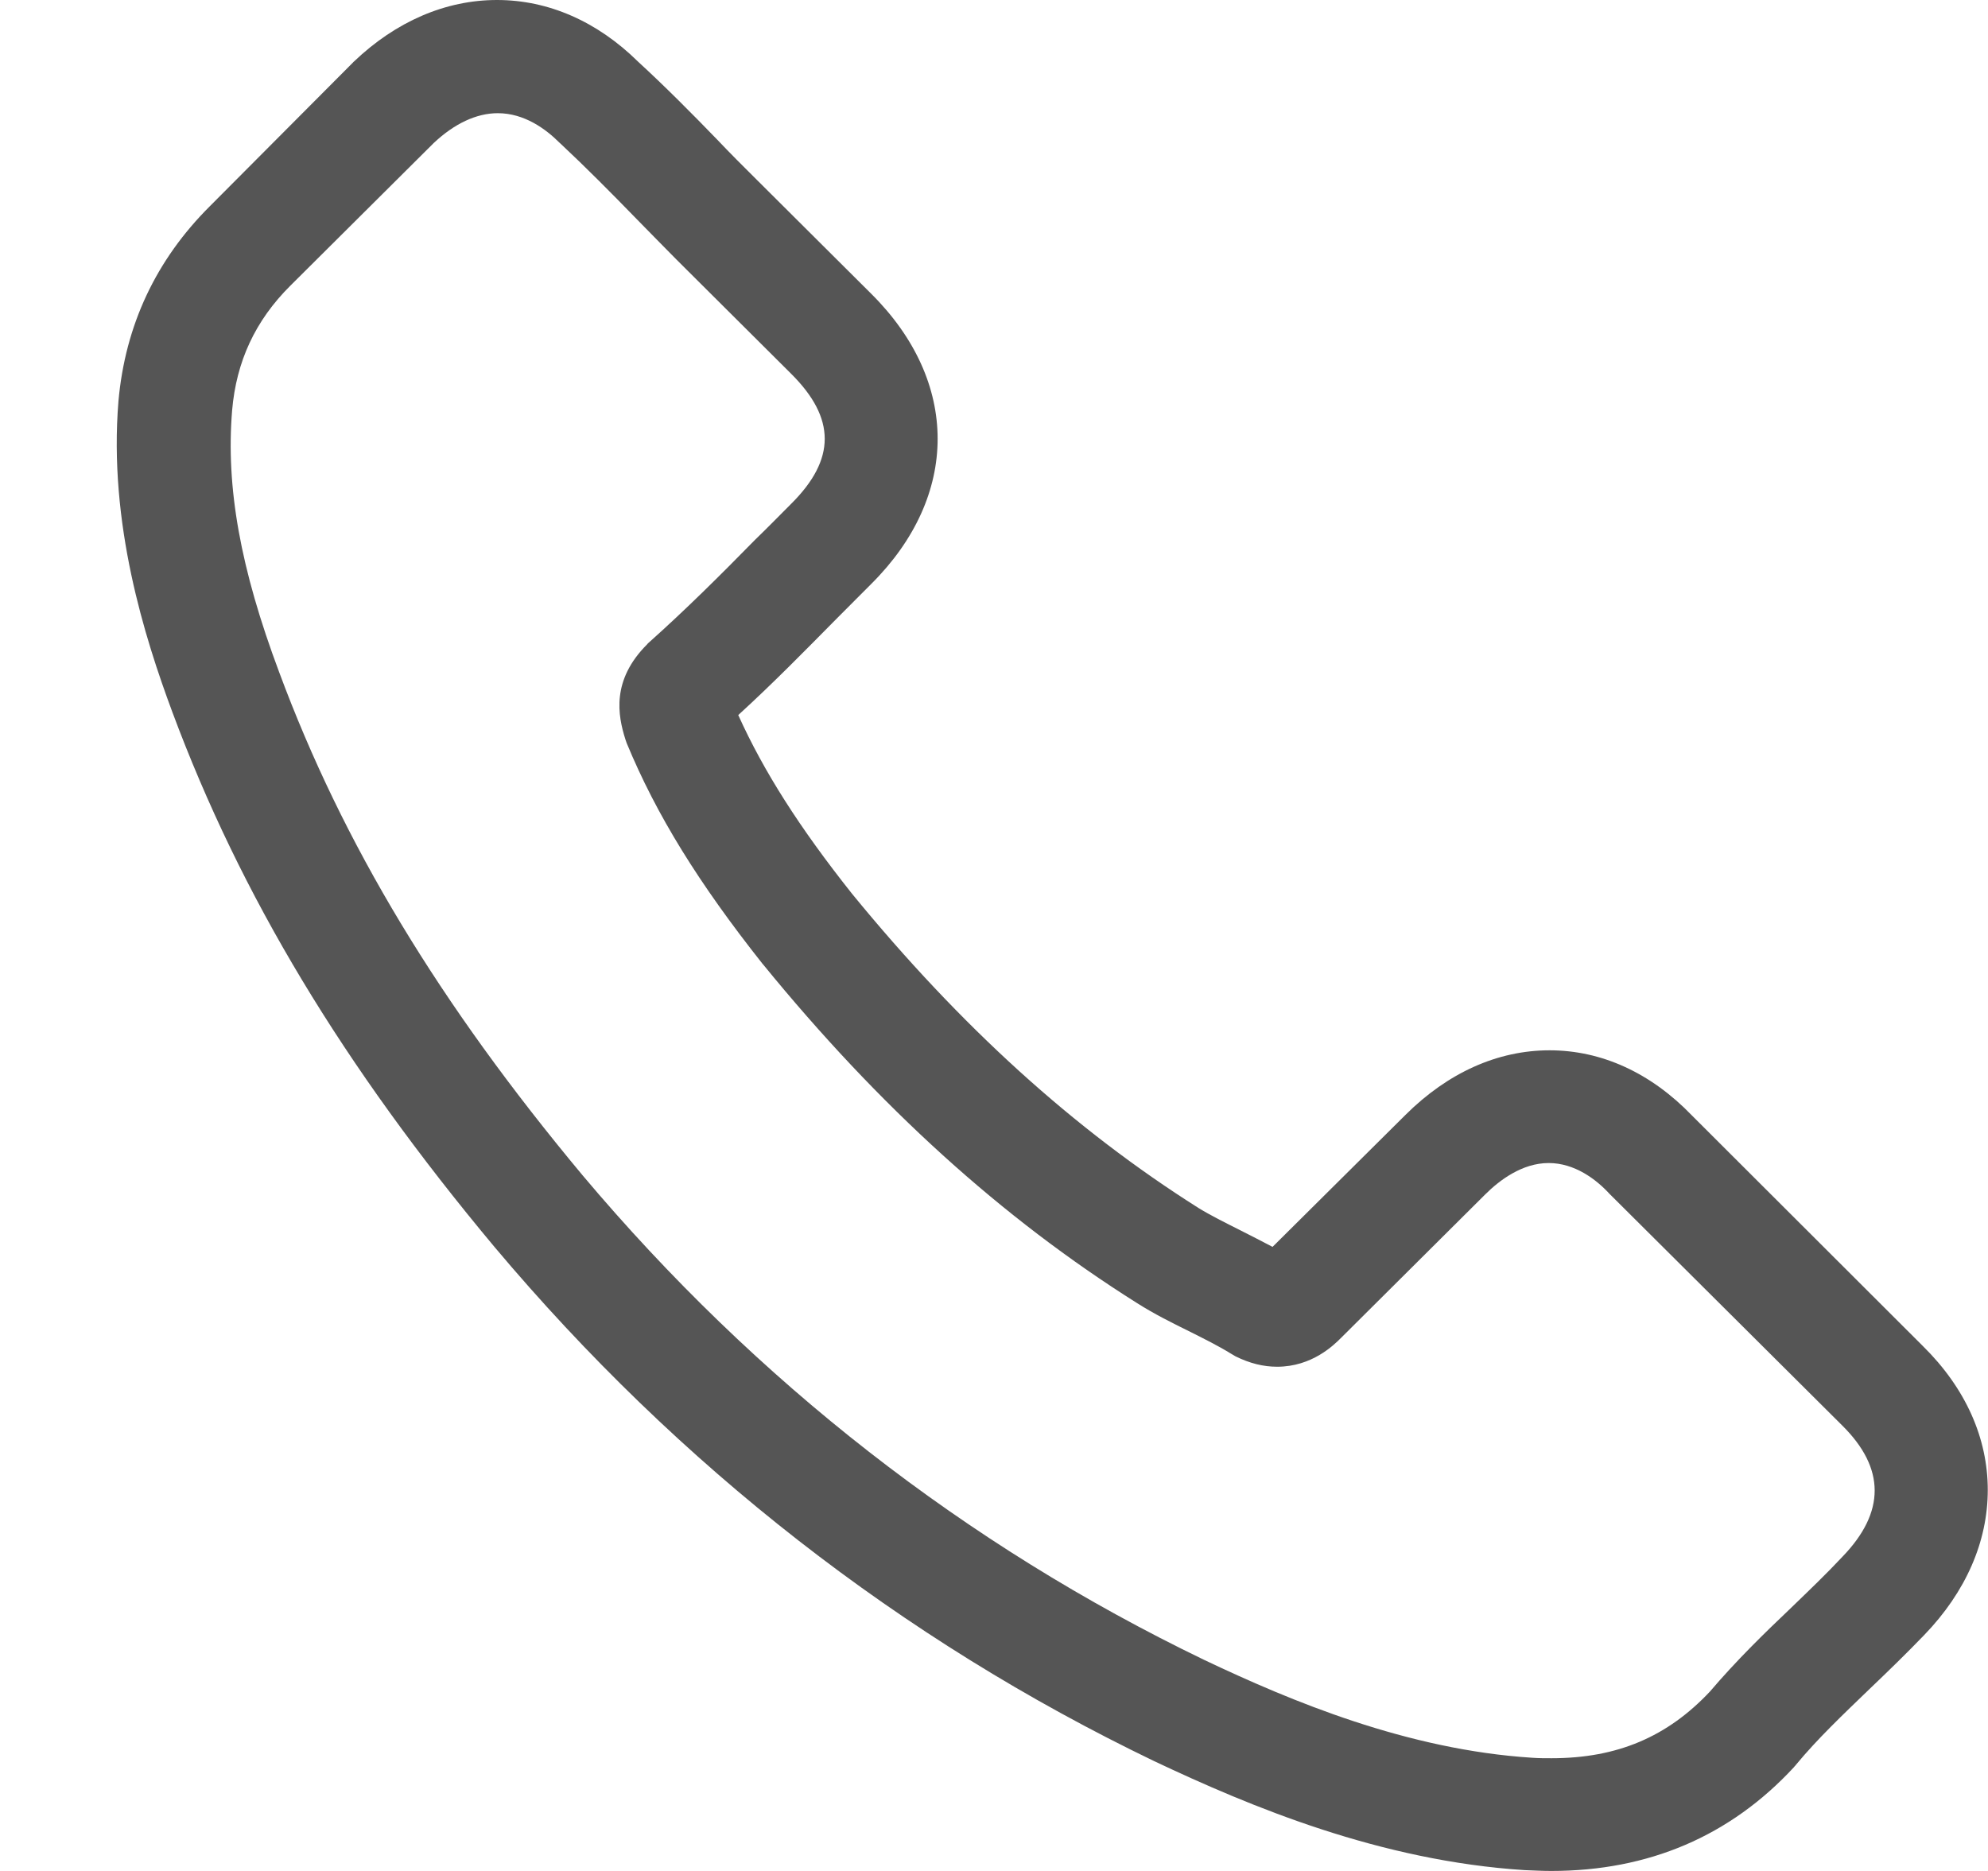
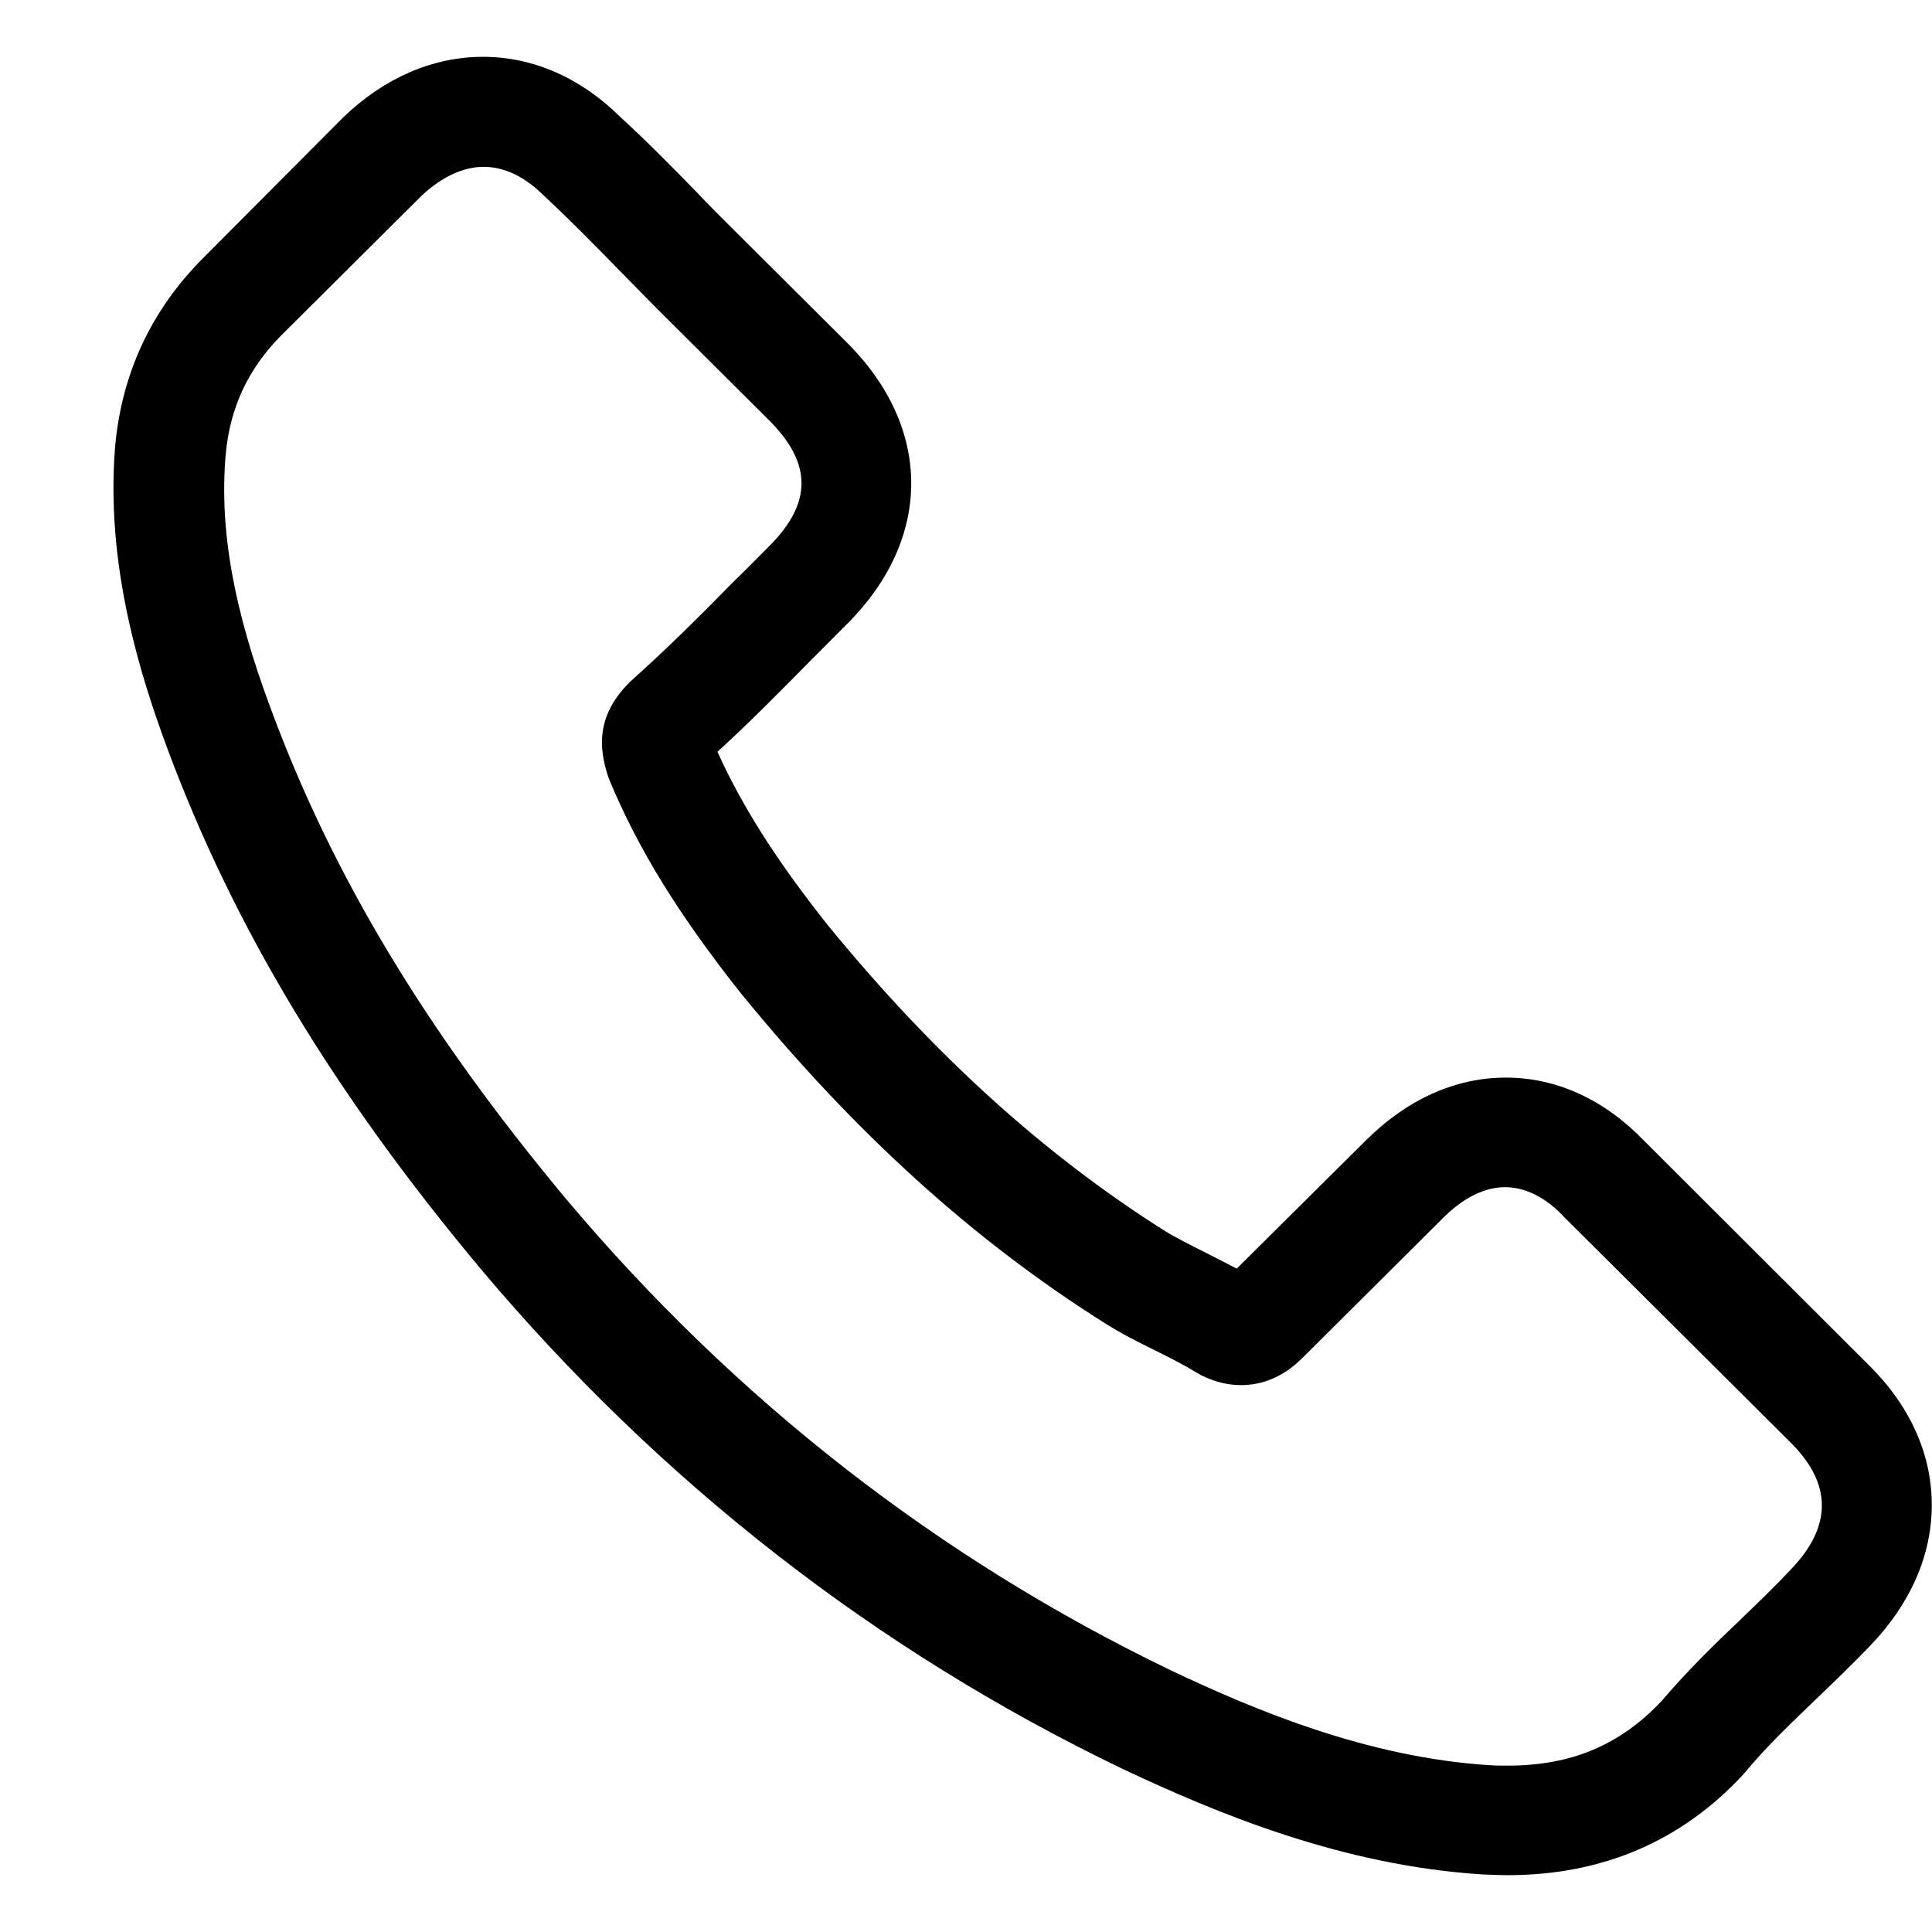
- <svg xmlns="http://www.w3.org/2000/svg" width="17" height="16" viewBox="0 0 17 16" fill="none">
-   <path d="M14.467 9.538C14.118 9.176 13.697 8.982 13.251 8.982C12.808 8.982 12.383 9.172 12.019 9.534L10.882 10.663C10.788 10.613 10.694 10.566 10.604 10.52C10.475 10.455 10.352 10.394 10.248 10.33C9.182 9.656 8.214 8.778 7.285 7.642C6.835 7.075 6.532 6.599 6.313 6.115C6.608 5.846 6.882 5.566 7.148 5.297C7.249 5.197 7.35 5.093 7.451 4.993C8.207 4.24 8.207 3.265 7.451 2.513L6.468 1.534C6.356 1.423 6.241 1.308 6.133 1.194C5.917 0.971 5.69 0.742 5.456 0.527C5.107 0.183 4.689 0 4.25 0C3.811 0 3.386 0.183 3.026 0.527C3.022 0.53 3.022 0.53 3.019 0.534L1.795 1.763C1.334 2.222 1.071 2.781 1.013 3.43C0.927 4.477 1.237 5.452 1.474 6.09C2.057 7.656 2.929 9.108 4.228 10.663C5.805 12.538 7.703 14.018 9.87 15.061C10.698 15.452 11.803 15.914 13.038 15.993C13.114 15.996 13.193 16 13.265 16C14.097 16 14.795 15.703 15.342 15.111C15.346 15.104 15.353 15.1 15.357 15.093C15.544 14.867 15.76 14.663 15.987 14.444C16.141 14.297 16.3 14.143 16.455 13.982C16.811 13.613 16.998 13.183 16.998 12.742C16.998 12.297 16.808 11.871 16.444 11.512L14.467 9.538ZM15.756 13.312C15.753 13.315 15.753 13.312 15.756 13.312C15.616 13.462 15.472 13.599 15.317 13.749C15.083 13.971 14.845 14.204 14.622 14.466C14.258 14.853 13.83 15.036 13.268 15.036C13.214 15.036 13.157 15.036 13.103 15.032C12.034 14.964 11.04 14.548 10.295 14.194C8.257 13.211 6.468 11.817 4.981 10.05C3.753 8.577 2.932 7.215 2.389 5.753C2.054 4.86 1.931 4.165 1.985 3.509C2.021 3.09 2.183 2.742 2.482 2.444L3.71 1.222C3.886 1.057 4.074 0.968 4.257 0.968C4.484 0.968 4.668 1.104 4.783 1.219C4.786 1.222 4.79 1.226 4.794 1.229C5.013 1.434 5.222 1.645 5.442 1.871C5.553 1.986 5.668 2.1 5.784 2.219L6.766 3.197C7.148 3.577 7.148 3.928 6.766 4.308C6.662 4.412 6.561 4.516 6.457 4.616C6.154 4.925 5.866 5.211 5.553 5.491C5.546 5.498 5.539 5.502 5.535 5.509C5.226 5.817 5.283 6.118 5.348 6.323C5.352 6.333 5.355 6.344 5.359 6.355C5.614 6.971 5.974 7.552 6.522 8.244L6.525 8.247C7.519 9.466 8.567 10.416 9.722 11.143C9.87 11.237 10.021 11.312 10.165 11.383C10.295 11.448 10.417 11.509 10.521 11.573C10.536 11.581 10.55 11.591 10.565 11.599C10.687 11.659 10.802 11.688 10.921 11.688C11.22 11.688 11.407 11.502 11.468 11.441L12.7 10.215C12.822 10.093 13.017 9.946 13.243 9.946C13.466 9.946 13.65 10.086 13.762 10.208C13.765 10.211 13.765 10.211 13.769 10.215L15.753 12.19C16.123 12.556 16.123 12.932 15.756 13.312Z" fill="#555555" />
+ <svg xmlns="http://www.w3.org/2000/svg" width="16" height="16" viewBox="0 0 17 16">
+   <path d="M14.467 9.538C14.118 9.176 13.697 8.982 13.251 8.982C12.808 8.982 12.383 9.172 12.019 9.534L10.882 10.663C10.788 10.613 10.694 10.566 10.604 10.52C10.475 10.455 10.352 10.394 10.248 10.33C9.182 9.656 8.214 8.778 7.285 7.642C6.835 7.075 6.532 6.599 6.313 6.115C6.608 5.846 6.882 5.566 7.148 5.297C7.249 5.197 7.35 5.093 7.451 4.993C8.207 4.24 8.207 3.265 7.451 2.513L6.468 1.534C6.356 1.423 6.241 1.308 6.133 1.194C5.917 0.971 5.69 0.742 5.456 0.527C5.107 0.183 4.689 0 4.25 0C3.811 0 3.386 0.183 3.026 0.527C3.022 0.53 3.022 0.53 3.019 0.534L1.795 1.763C1.334 2.222 1.071 2.781 1.013 3.43C0.927 4.477 1.237 5.452 1.474 6.09C2.057 7.656 2.929 9.108 4.228 10.663C5.805 12.538 7.703 14.018 9.87 15.061C10.698 15.452 11.803 15.914 13.038 15.993C13.114 15.996 13.193 16 13.265 16C14.097 16 14.795 15.703 15.342 15.111C15.346 15.104 15.353 15.1 15.357 15.093C15.544 14.867 15.76 14.663 15.987 14.444C16.141 14.297 16.3 14.143 16.455 13.982C16.811 13.613 16.998 13.183 16.998 12.742C16.998 12.297 16.808 11.871 16.444 11.512L14.467 9.538ZM15.756 13.312C15.753 13.315 15.753 13.312 15.756 13.312C15.616 13.462 15.472 13.599 15.317 13.749C15.083 13.971 14.845 14.204 14.622 14.466C14.258 14.853 13.83 15.036 13.268 15.036C13.214 15.036 13.157 15.036 13.103 15.032C12.034 14.964 11.04 14.548 10.295 14.194C8.257 13.211 6.468 11.817 4.981 10.05C3.753 8.577 2.932 7.215 2.389 5.753C2.054 4.86 1.931 4.165 1.985 3.509C2.021 3.09 2.183 2.742 2.482 2.444L3.71 1.222C3.886 1.057 4.074 0.968 4.257 0.968C4.484 0.968 4.668 1.104 4.783 1.219C4.786 1.222 4.79 1.226 4.794 1.229C5.013 1.434 5.222 1.645 5.442 1.871C5.553 1.986 5.668 2.1 5.784 2.219L6.766 3.197C7.148 3.577 7.148 3.928 6.766 4.308C6.662 4.412 6.561 4.516 6.457 4.616C6.154 4.925 5.866 5.211 5.553 5.491C5.546 5.498 5.539 5.502 5.535 5.509C5.226 5.817 5.283 6.118 5.348 6.323C5.352 6.333 5.355 6.344 5.359 6.355C5.614 6.971 5.974 7.552 6.522 8.244L6.525 8.247C7.519 9.466 8.567 10.416 9.722 11.143C9.87 11.237 10.021 11.312 10.165 11.383C10.295 11.448 10.417 11.509 10.521 11.573C10.536 11.581 10.55 11.591 10.565 11.599C10.687 11.659 10.802 11.688 10.921 11.688C11.22 11.688 11.407 11.502 11.468 11.441L12.7 10.215C12.822 10.093 13.017 9.946 13.243 9.946C13.466 9.946 13.65 10.086 13.762 10.208C13.765 10.211 13.765 10.211 13.769 10.215L15.753 12.19C16.123 12.556 16.123 12.932 15.756 13.312Z" fill="currentColor" />
</svg>
